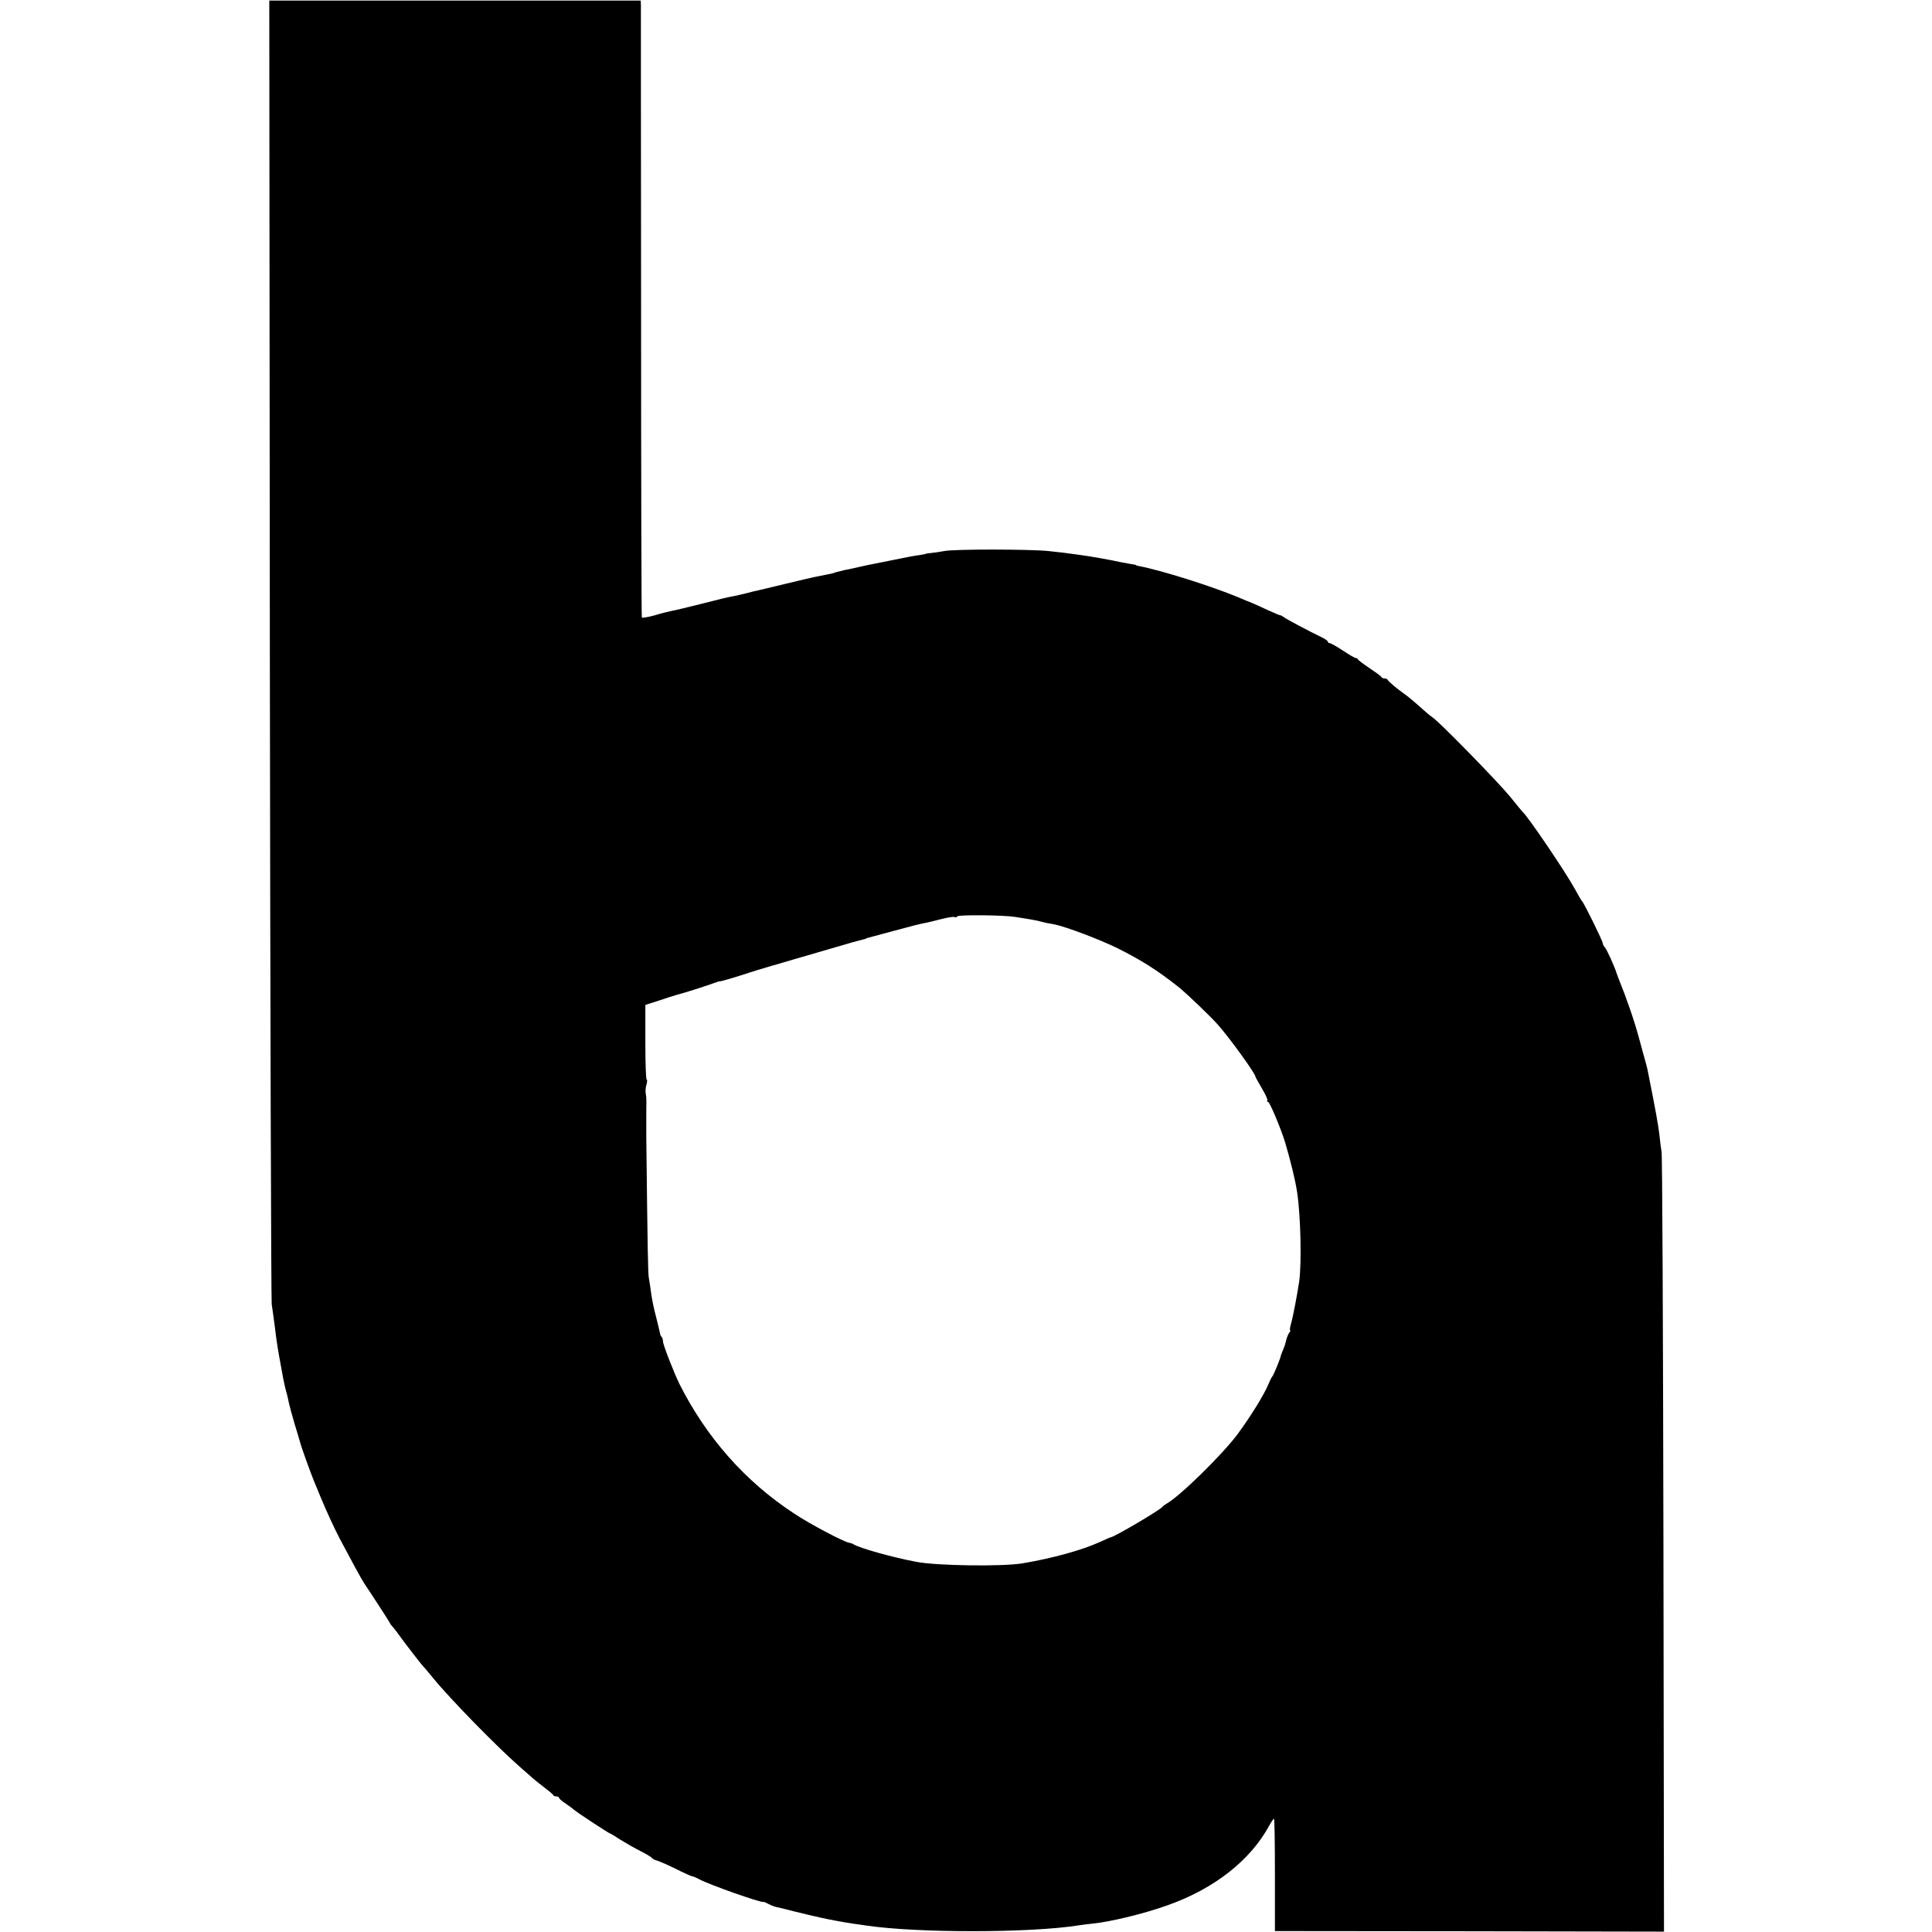
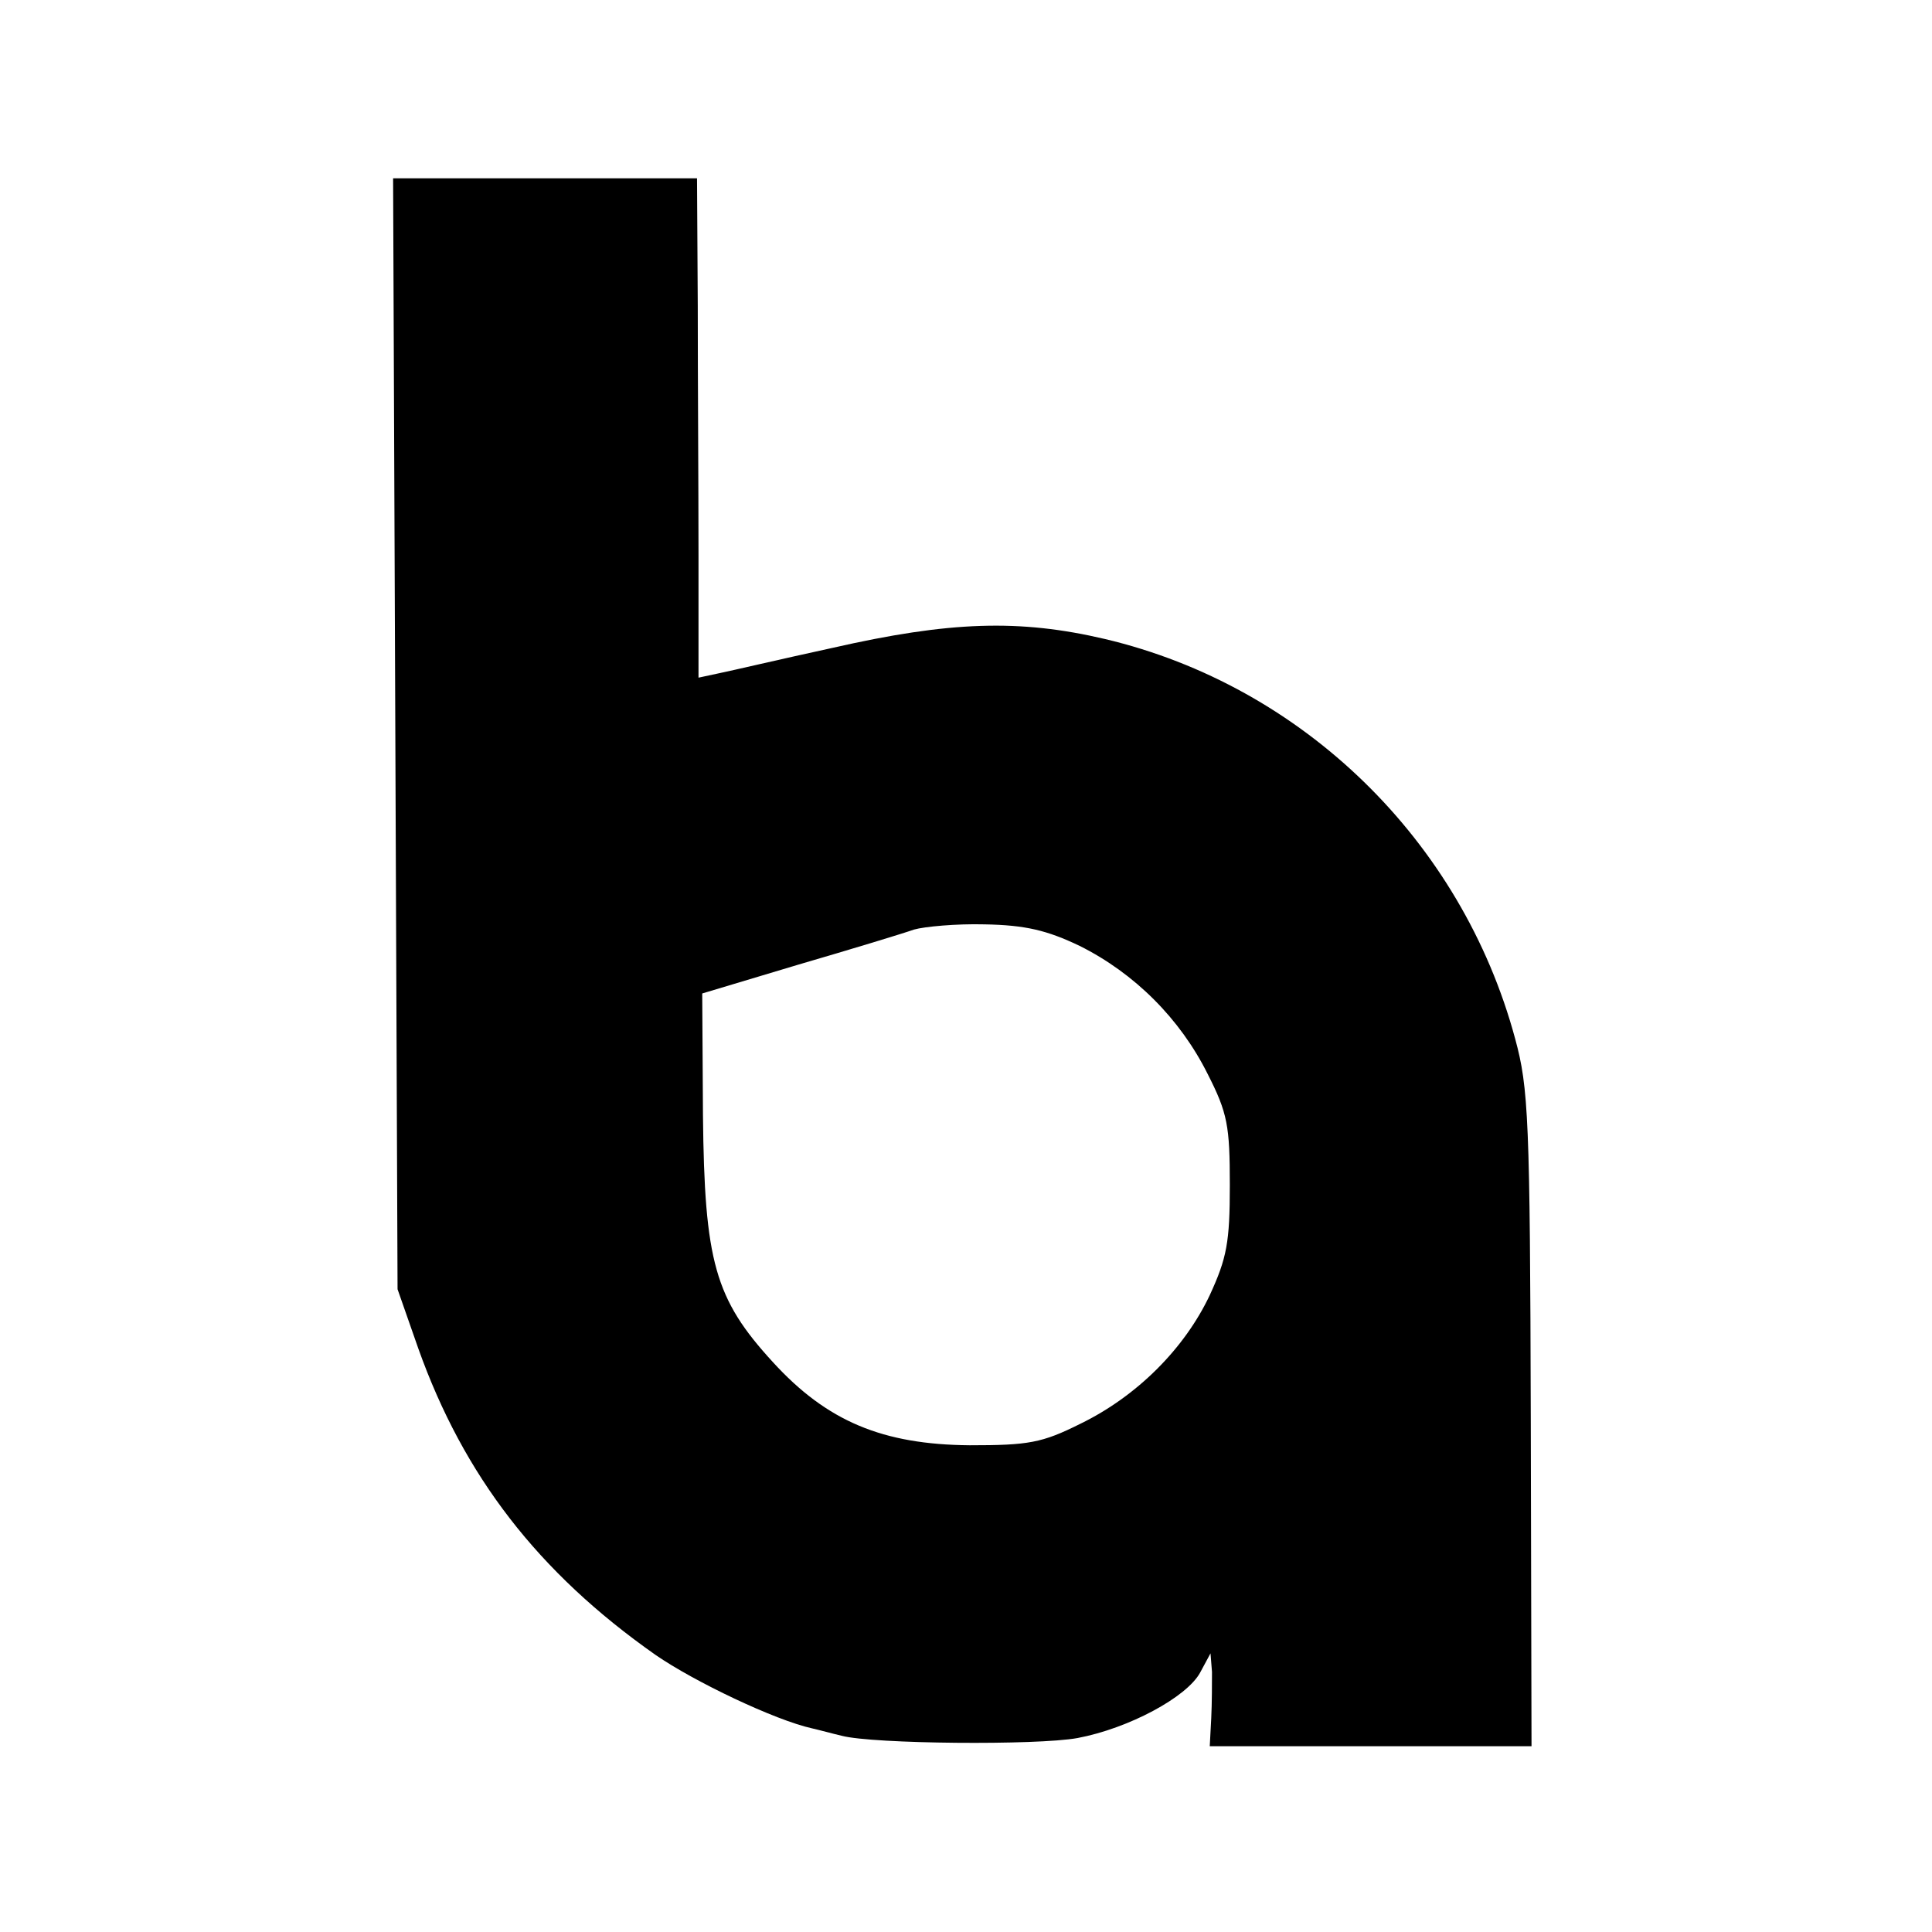
<svg xmlns="http://www.w3.org/2000/svg" version="1.0" width="16pt" height="16pt" viewBox="0 0 16 16" preserveAspectRatio="xMidYMid meet">
-   <g transform="translate(0,16) scale(0.001538,-0.001538)" fill="#000000" stroke="none">
-     <path d="M1453 6913 c2 -1919 7 -3508 10 -3533 4 -25 12 -83 18 -130 9 -77 17 -123 34 -215 3 -16 8 -43 11 -60 3 -16 10 -46 15 -65 6 -19 12 -48 15 -63 3 -15 17 -65 30 -110 14 -45 27 -89 29 -97 6 -25 55 -162 77 -215 11 -27 26 -63 33 -80 35 -84 73 -167 106 -230 57 -108 119 -222 131 -239 32 -47 138 -210 138 -213 0 -3 6 -10 13 -18 6 -7 21 -25 32 -41 32 -45 128 -169 134 -174 4 -3 26 -30 51 -60 91 -112 340 -367 465 -477 33 -29 67 -59 75 -66 8 -7 35 -29 60 -48 25 -19 47 -37 48 -41 2 -5 10 -8 18 -8 8 0 14 -3 14 -7 0 -5 17 -19 38 -33 20 -14 39 -28 42 -31 6 -8 190 -129 196 -129 2 0 27 -15 56 -34 29 -18 78 -46 108 -61 30 -15 58 -32 61 -37 3 -4 14 -10 25 -13 10 -2 56 -22 101 -44 45 -23 86 -41 90 -41 4 0 22 -7 38 -16 56 -30 329 -126 345 -122 3 1 15 -4 28 -11 13 -7 31 -14 40 -16 9 -2 53 -12 98 -24 45 -11 90 -22 100 -24 10 -2 30 -6 44 -10 39 -9 131 -26 173 -32 20 -3 52 -7 70 -10 273 -41 883 -41 1147 1 19 3 51 7 71 9 95 9 279 53 409 100 250 89 444 242 545 429 11 20 22 36 25 36 3 0 5 -136 5 -303 l0 -302 1048 -1 1047 -2 -3 2082 c-2 1144 -6 2097 -10 2116 -3 19 -9 62 -12 95 -6 50 -19 125 -61 335 -4 21 -10 45 -30 115 -2 6 -10 37 -19 70 -25 93 -67 214 -110 320 -4 11 -9 25 -11 30 -9 31 -53 128 -63 138 -6 6 -11 16 -11 22 0 11 -101 217 -111 225 -3 3 -20 31 -37 63 -52 95 -252 390 -282 417 -3 3 -35 41 -70 85 -65 79 -376 398 -416 425 -12 8 -44 35 -71 60 -28 25 -63 54 -79 65 -42 30 -89 69 -92 78 -2 4 -10 7 -17 7 -7 0 -15 3 -17 8 -1 4 -30 25 -63 47 -33 22 -61 43 -63 48 -2 4 -7 7 -12 7 -5 0 -36 18 -69 40 -33 22 -65 40 -71 40 -5 0 -10 4 -10 8 0 4 -15 15 -32 23 -65 31 -193 99 -205 109 -7 5 -15 10 -19 10 -4 0 -32 12 -63 26 -31 14 -69 32 -86 39 -16 6 -52 21 -80 33 -142 59 -414 145 -532 167 -10 2 -18 4 -18 6 0 1 -9 3 -20 4 -11 2 -33 6 -50 9 -68 15 -170 33 -230 41 -78 11 -95 13 -170 21 -100 10 -501 11 -560 0 -27 -5 -61 -10 -75 -11 -14 -1 -25 -3 -25 -4 0 -1 -16 -4 -35 -7 -19 -2 -78 -13 -130 -24 -52 -11 -106 -21 -120 -24 -14 -2 -47 -10 -75 -16 -27 -6 -61 -14 -75 -16 -14 -3 -34 -8 -45 -11 -11 -4 -22 -7 -25 -8 -5 -1 -52 -10 -95 -19 -11 -2 -78 -18 -149 -35 -70 -17 -138 -33 -150 -36 -11 -2 -41 -9 -66 -16 -25 -6 -54 -13 -65 -15 -48 -9 -67 -14 -185 -44 -69 -17 -137 -34 -152 -36 -14 -3 -56 -13 -92 -24 -36 -10 -68 -15 -70 -12 -2 4 -4 743 -4 1642 -1 899 -1 1645 -1 1658 l-1 22 -1000 0 -1000 0 3 -3487z m4012 -1447 c72 -11 111 -18 127 -22 10 -3 28 -7 40 -10 13 -2 33 -6 44 -8 65 -13 249 -83 342 -129 128 -64 213 -118 326 -207 43 -34 174 -159 216 -207 64 -73 200 -261 200 -277 0 -3 16 -31 34 -62 19 -32 33 -61 30 -66 -3 -4 -1 -8 4 -8 9 0 71 -148 93 -222 29 -98 56 -209 64 -268 19 -128 24 -376 11 -475 -11 -74 -34 -195 -45 -232 -5 -18 -7 -33 -4 -33 3 0 1 -6 -4 -12 -6 -7 -13 -25 -17 -40 -3 -15 -11 -40 -18 -55 -6 -15 -12 -30 -12 -33 -3 -16 -40 -106 -46 -110 -3 -3 -12 -21 -20 -40 -22 -55 -97 -176 -168 -272 -84 -111 -309 -332 -381 -372 -9 -5 -18 -12 -21 -16 -12 -17 -256 -161 -280 -165 -3 0 -27 -11 -55 -24 -102 -46 -259 -89 -420 -116 -108 -18 -461 -13 -570 8 -128 24 -307 74 -340 95 -5 4 -16 7 -23 8 -29 5 -212 101 -297 158 -262 172 -470 407 -616 696 -29 59 -89 212 -89 230 0 9 -3 20 -7 24 -4 3 -8 12 -9 19 -1 7 -9 39 -17 72 -19 73 -26 108 -33 160 -3 22 -7 51 -10 65 -5 21 -7 158 -14 763 0 45 0 55 0 132 1 70 1 78 -3 100 -2 11 -1 32 4 48 4 15 5 27 1 27 -4 0 -7 90 -7 201 l0 201 75 24 c41 14 82 27 90 29 37 9 178 54 205 65 17 6 30 10 30 9 0 -3 101 27 160 47 22 7 74 23 115 35 41 12 95 27 120 35 42 12 72 21 203 59 70 21 158 46 177 50 8 2 15 4 15 5 0 1 7 3 15 5 8 2 67 18 130 35 122 33 143 38 175 44 11 2 48 11 83 20 34 9 67 14 72 11 5 -3 11 -1 15 4 5 9 245 7 310 -3z" />
+   <g transform="translate(0,16) scale(0.006154,-0.006154)" fill="#000000" stroke="none">
+     <path d="M532 1613 l3 -748 28 -80 c61 -171 161 -301 319 -412 52 -36 161 -88 211 -99 9 -2 27 -7 40 -10 42 -11 262 -13 317 -3 69 13 147 55 165 88 l14 26 2 -25 c0 -14 0 -42 -1 -62 l-2 -38 217 0 216 0 -1 440 c-1 404 -3 446 -21 512 -72 267 -286 475 -552 538 -115 27 -209 24 -367 -12 -69 -15 -137 -31 -152 -34 l-28 -6 0 163 c0 90 -1 242 -1 337 l-1 172 -204 0 -205 0 3 -747z m921 -286 c74 -37 135 -98 172 -172 27 -53 30 -70 30 -150 0 -77 -4 -98 -27 -148 -34 -72 -98 -136 -174 -173 -52 -26 -70 -29 -149 -29 -117 1 -192 32 -265 112 -78 85 -92 135 -94 332 l-1 164 130 39 c72 21 141 42 155 47 14 4 57 8 95 7 55 -1 84 -8 128 -29z" />
  </g>
</svg>
